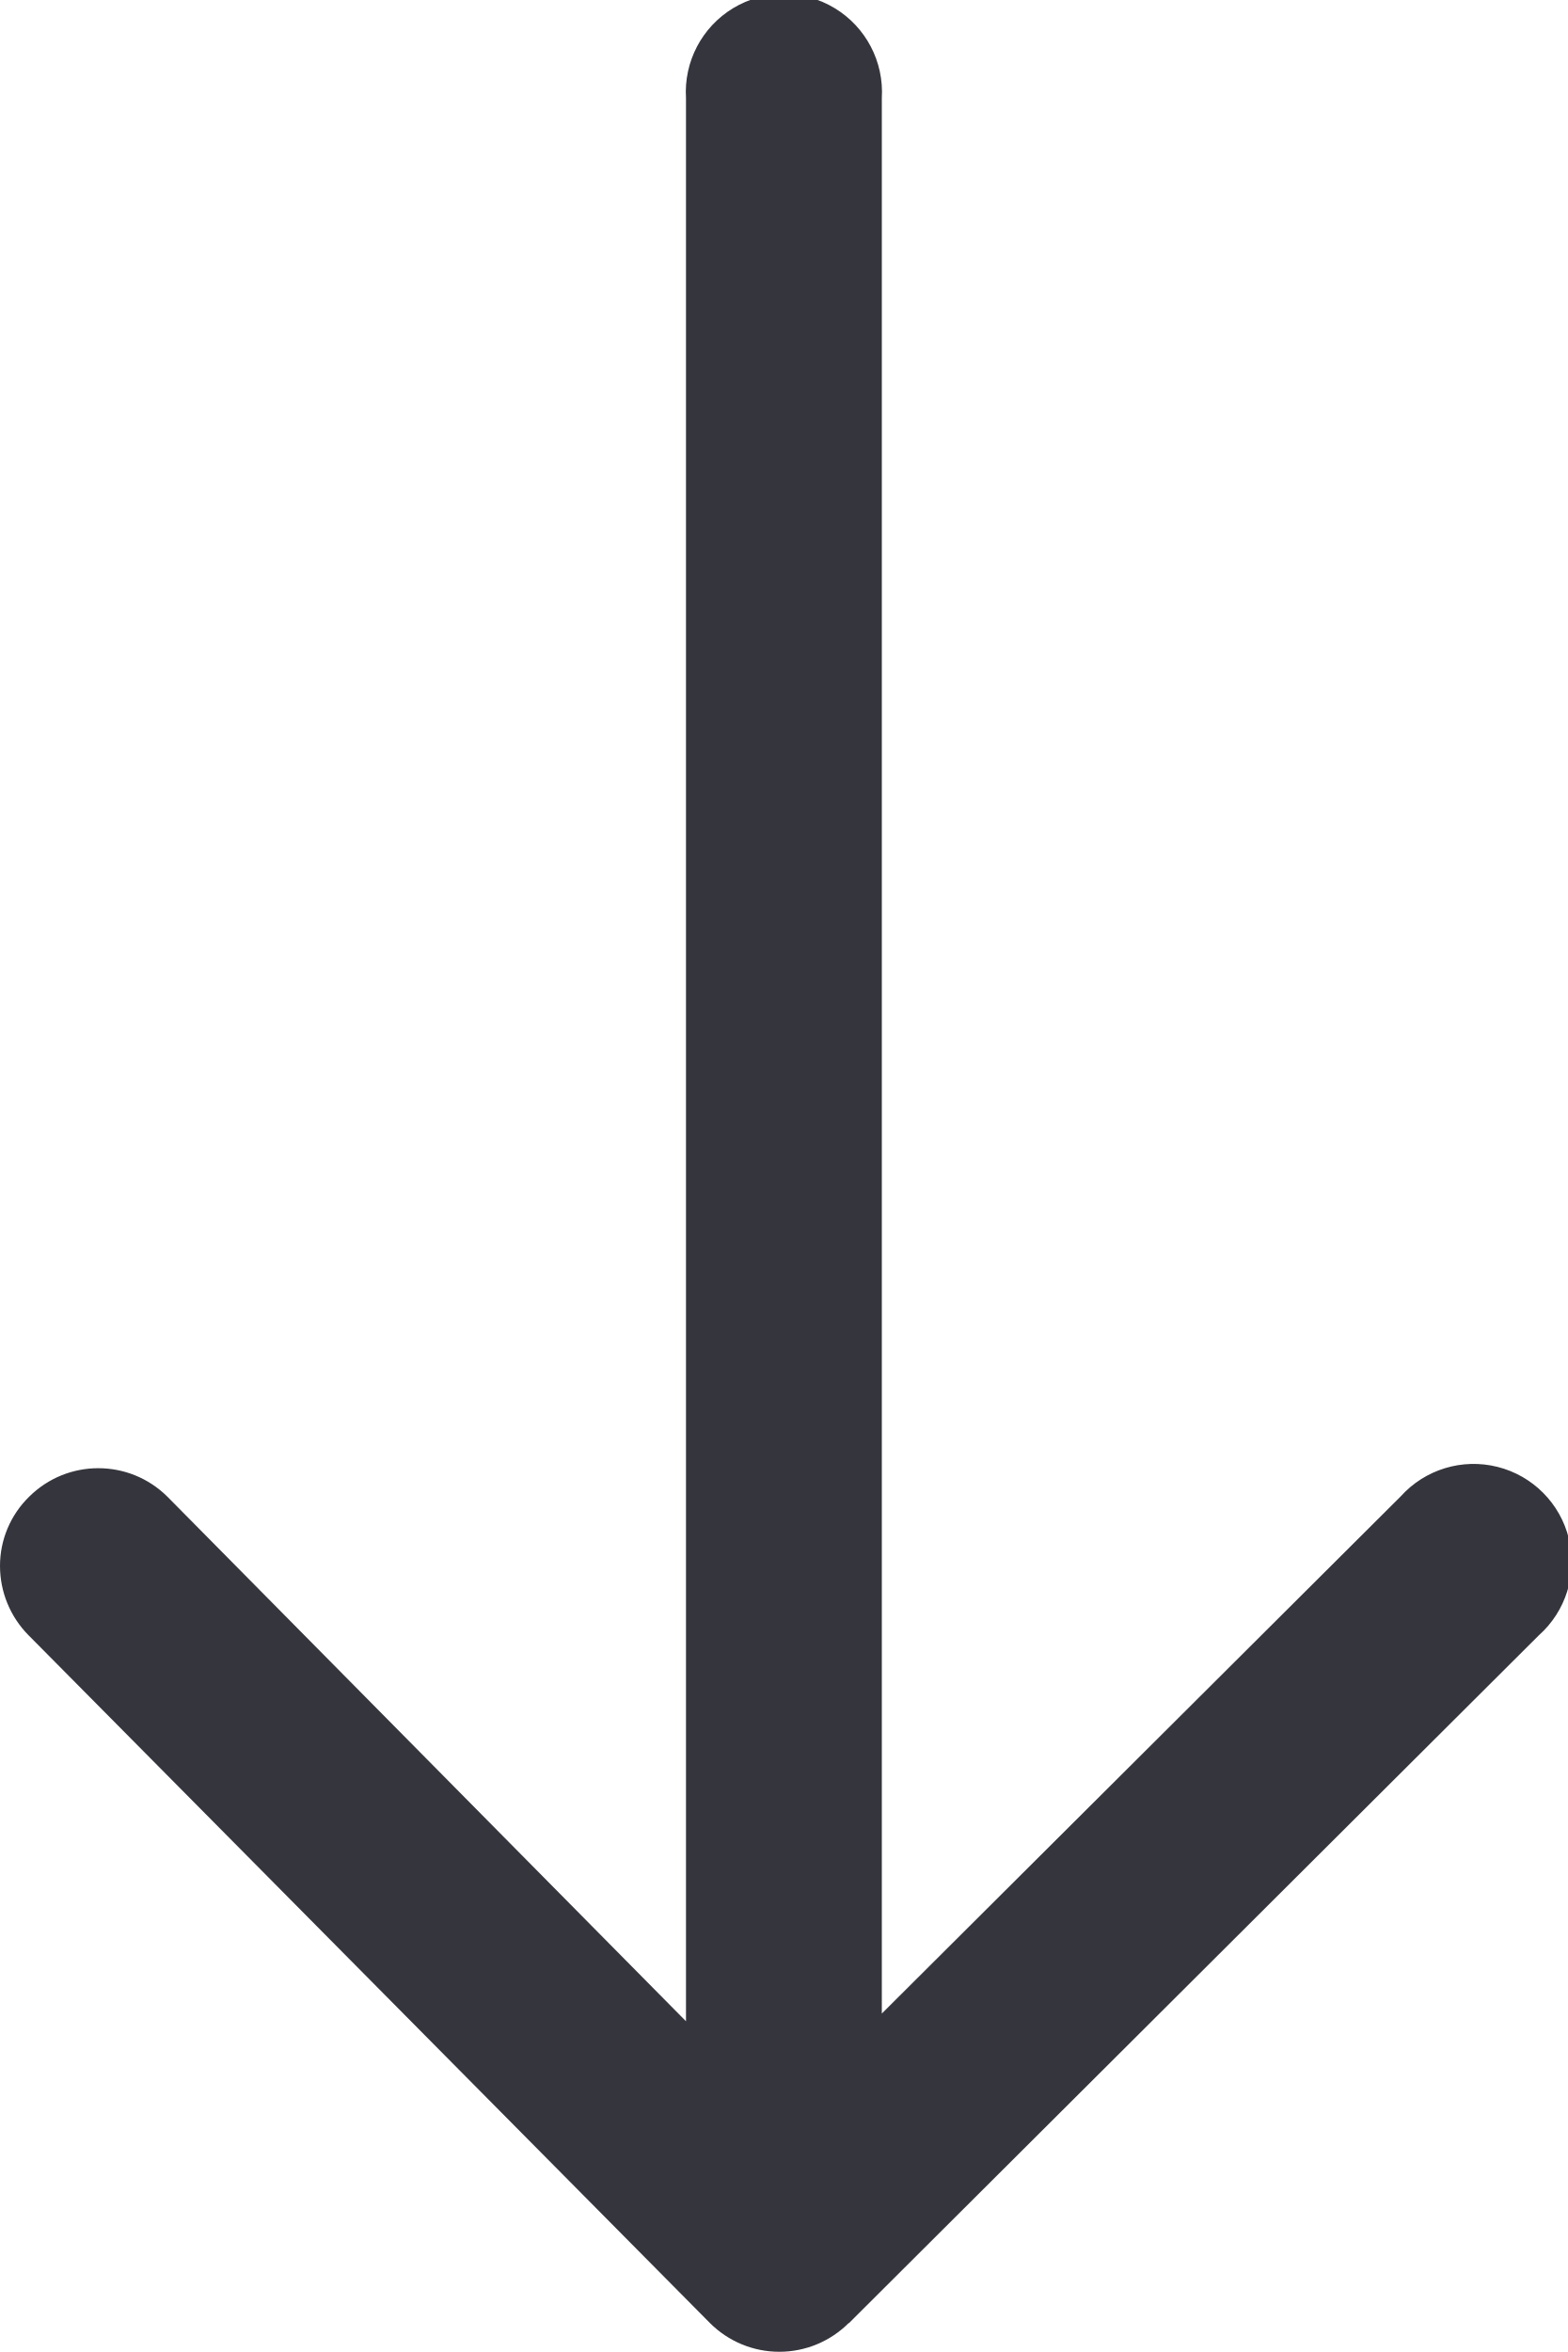
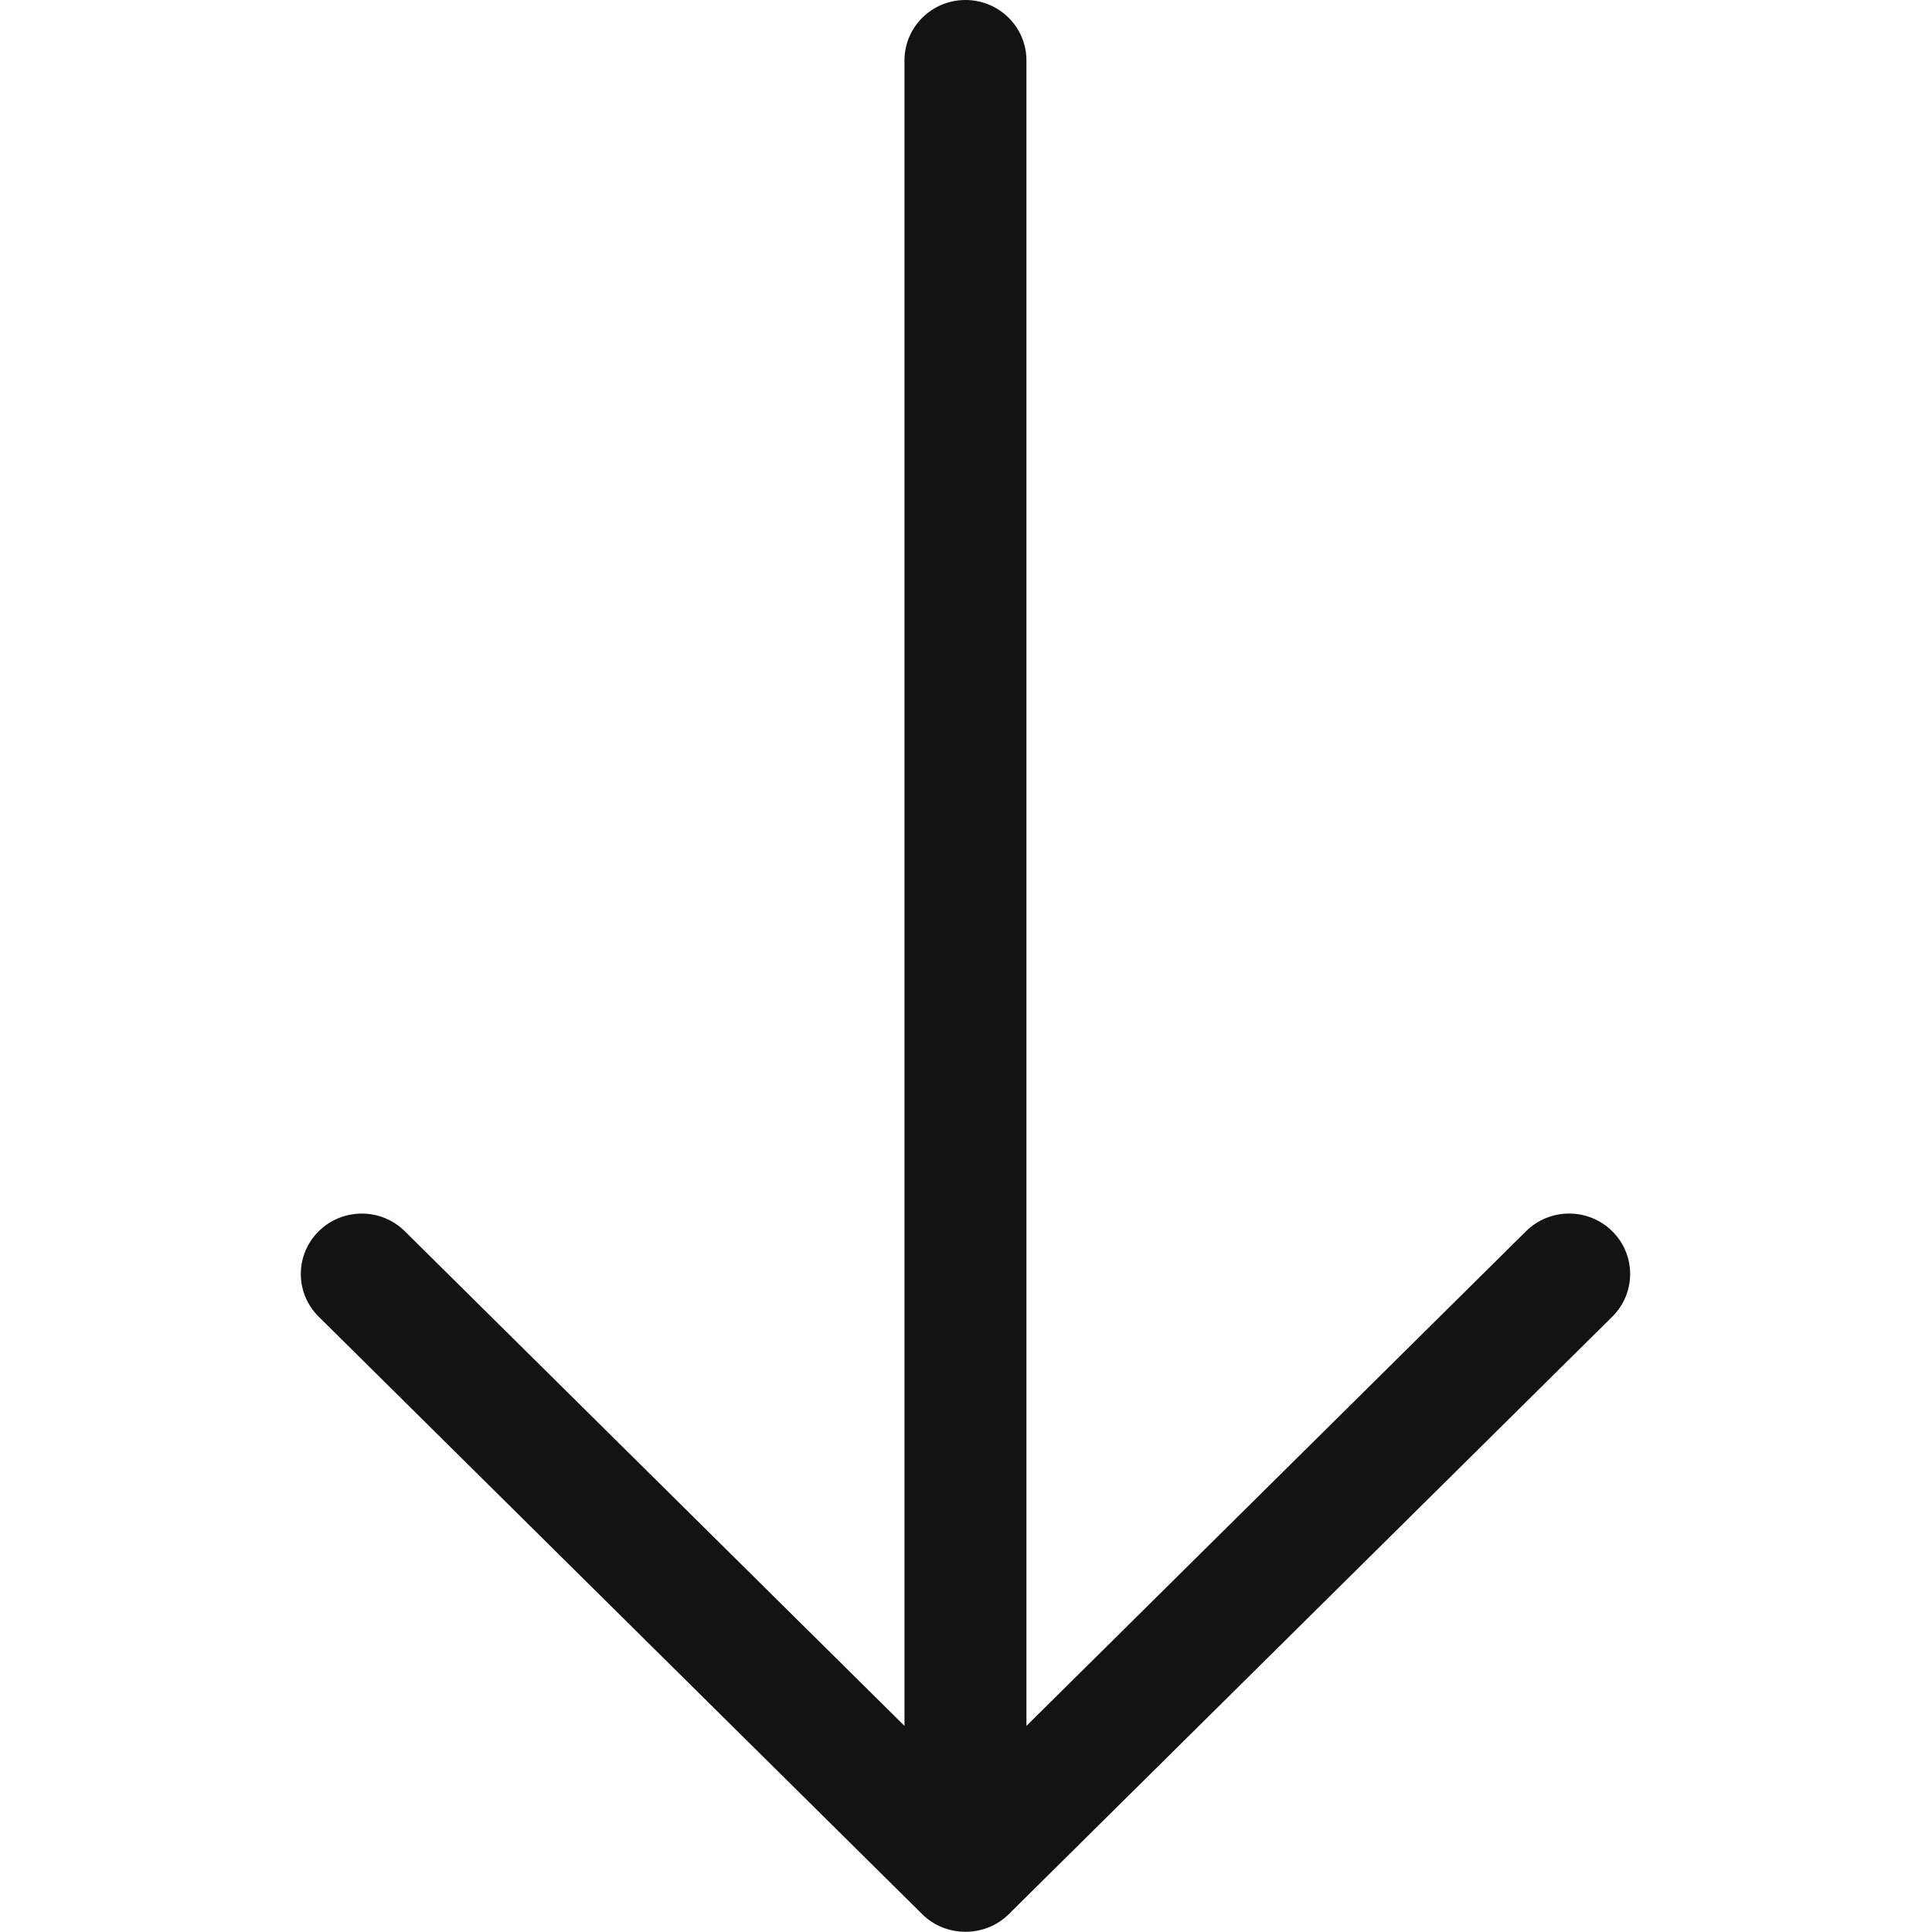
- <svg xmlns="http://www.w3.org/2000/svg" viewBox="0 0 42.67 64">
-   <defs>
-     <style>.cls-1{fill:#35353d;}</style>
-   </defs>
-   <g id="Layer_2" data-name="Layer 2">
-     <g id="Layer_1-2" data-name="Layer 1">
-       <path class="cls-1" d="M23.1,63.22,41.88,44.5a2.67,2.67,0,1,0-3.76-3.78L24,54.79V2.67a2.67,2.67,0,1,0-5.33,0V55L4.56,40.73a2.67,2.67,0,0,0-3.77,0A2.63,2.63,0,0,0,0,42.61a2.68,2.68,0,0,0,.77,1.88L19.32,63.21a2.67,2.67,0,0,0,3.78,0Z" />
-     </g>
-   </g>
+ <svg xmlns="http://www.w3.org/2000/svg" enable-background="new 0 0 32 32" id="Слой_1" version="1.1" viewBox="0 0 32 32" xml:space="preserve">
+   <path clip-rule="evenodd" d="M26.704,20.393  c-0.394-0.39-1.034-0.391-1.428,0l-8.275,8.193V1c0-0.552-0.452-1-1.01-1s-1.01,0.448-1.01,1v27.586l-8.275-8.192  c-0.394-0.391-1.034-0.391-1.428,0c-0.394,0.391-0.394,1.024,0,1.414l9.999,9.899c0.39,0.386,1.039,0.386,1.429,0l9.999-9.899  C27.099,21.417,27.099,20.784,26.704,20.393C26.31,20.003,27.099,20.784,26.704,20.393z" fill="#121313" fill-rule="evenodd" id="Arrow_Download" />
+   <g />
+   <g />
+   <g />
+   <g />
+   <g />
+   <g />
</svg>
